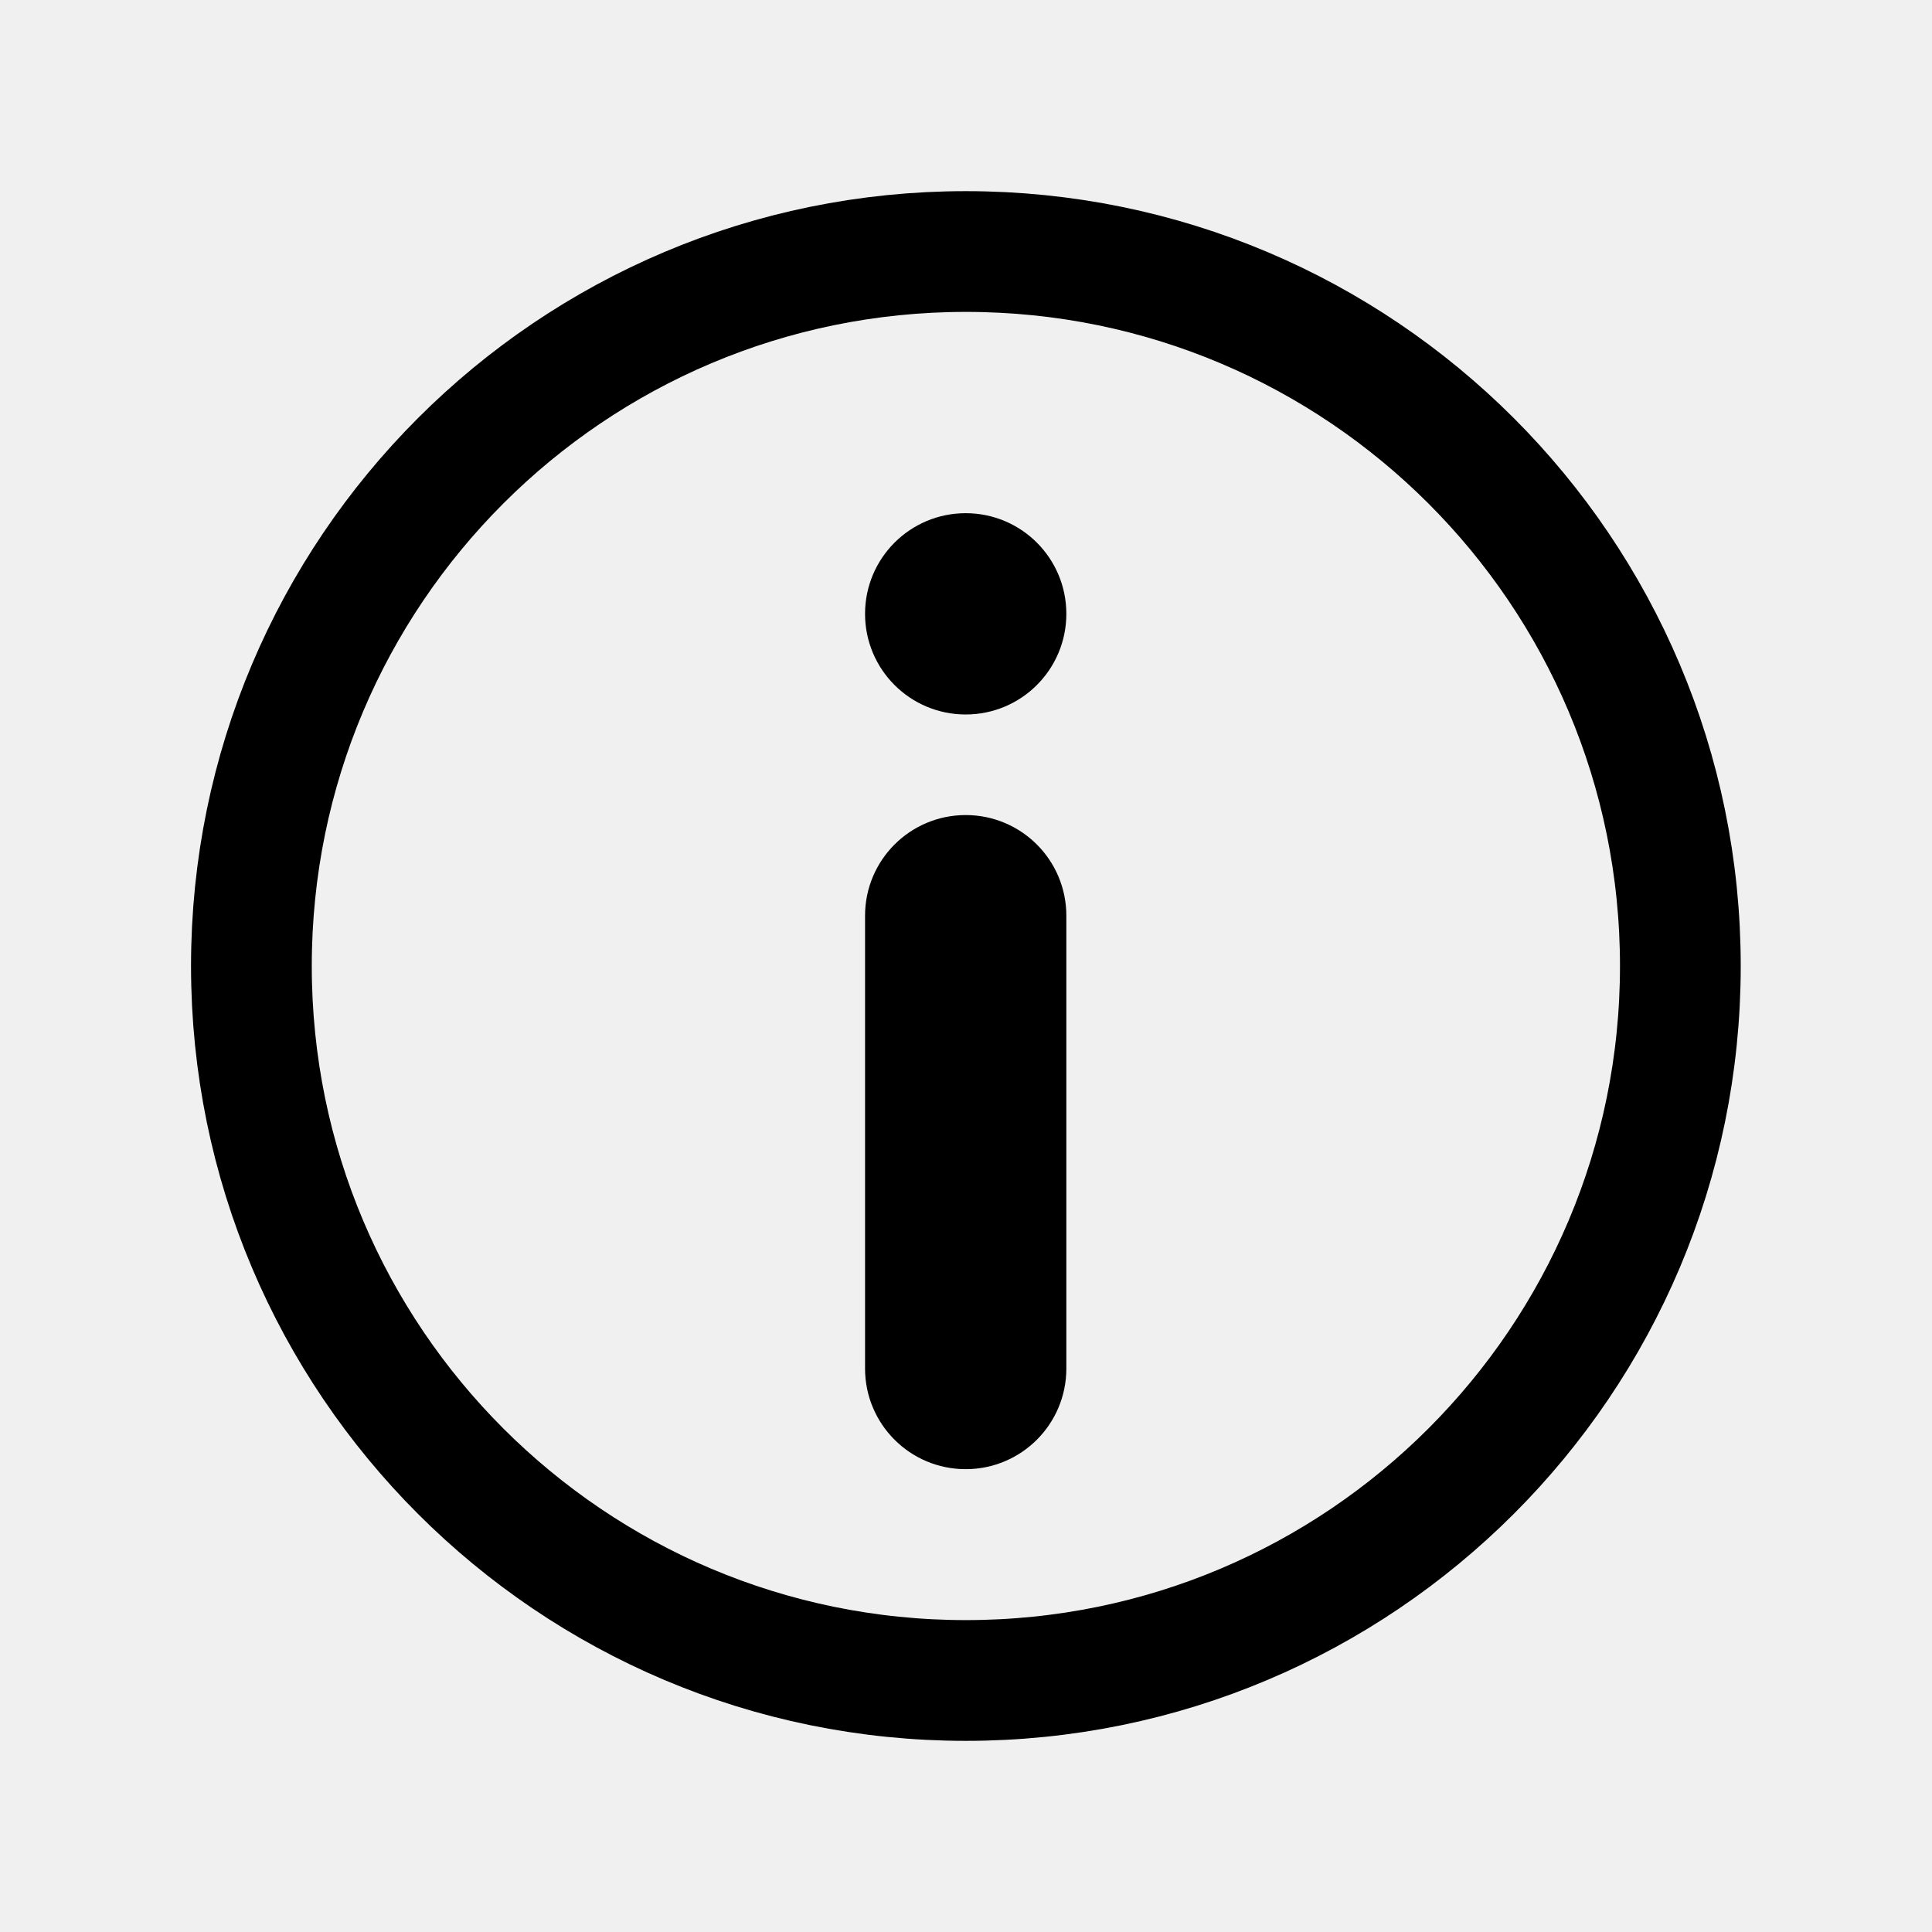
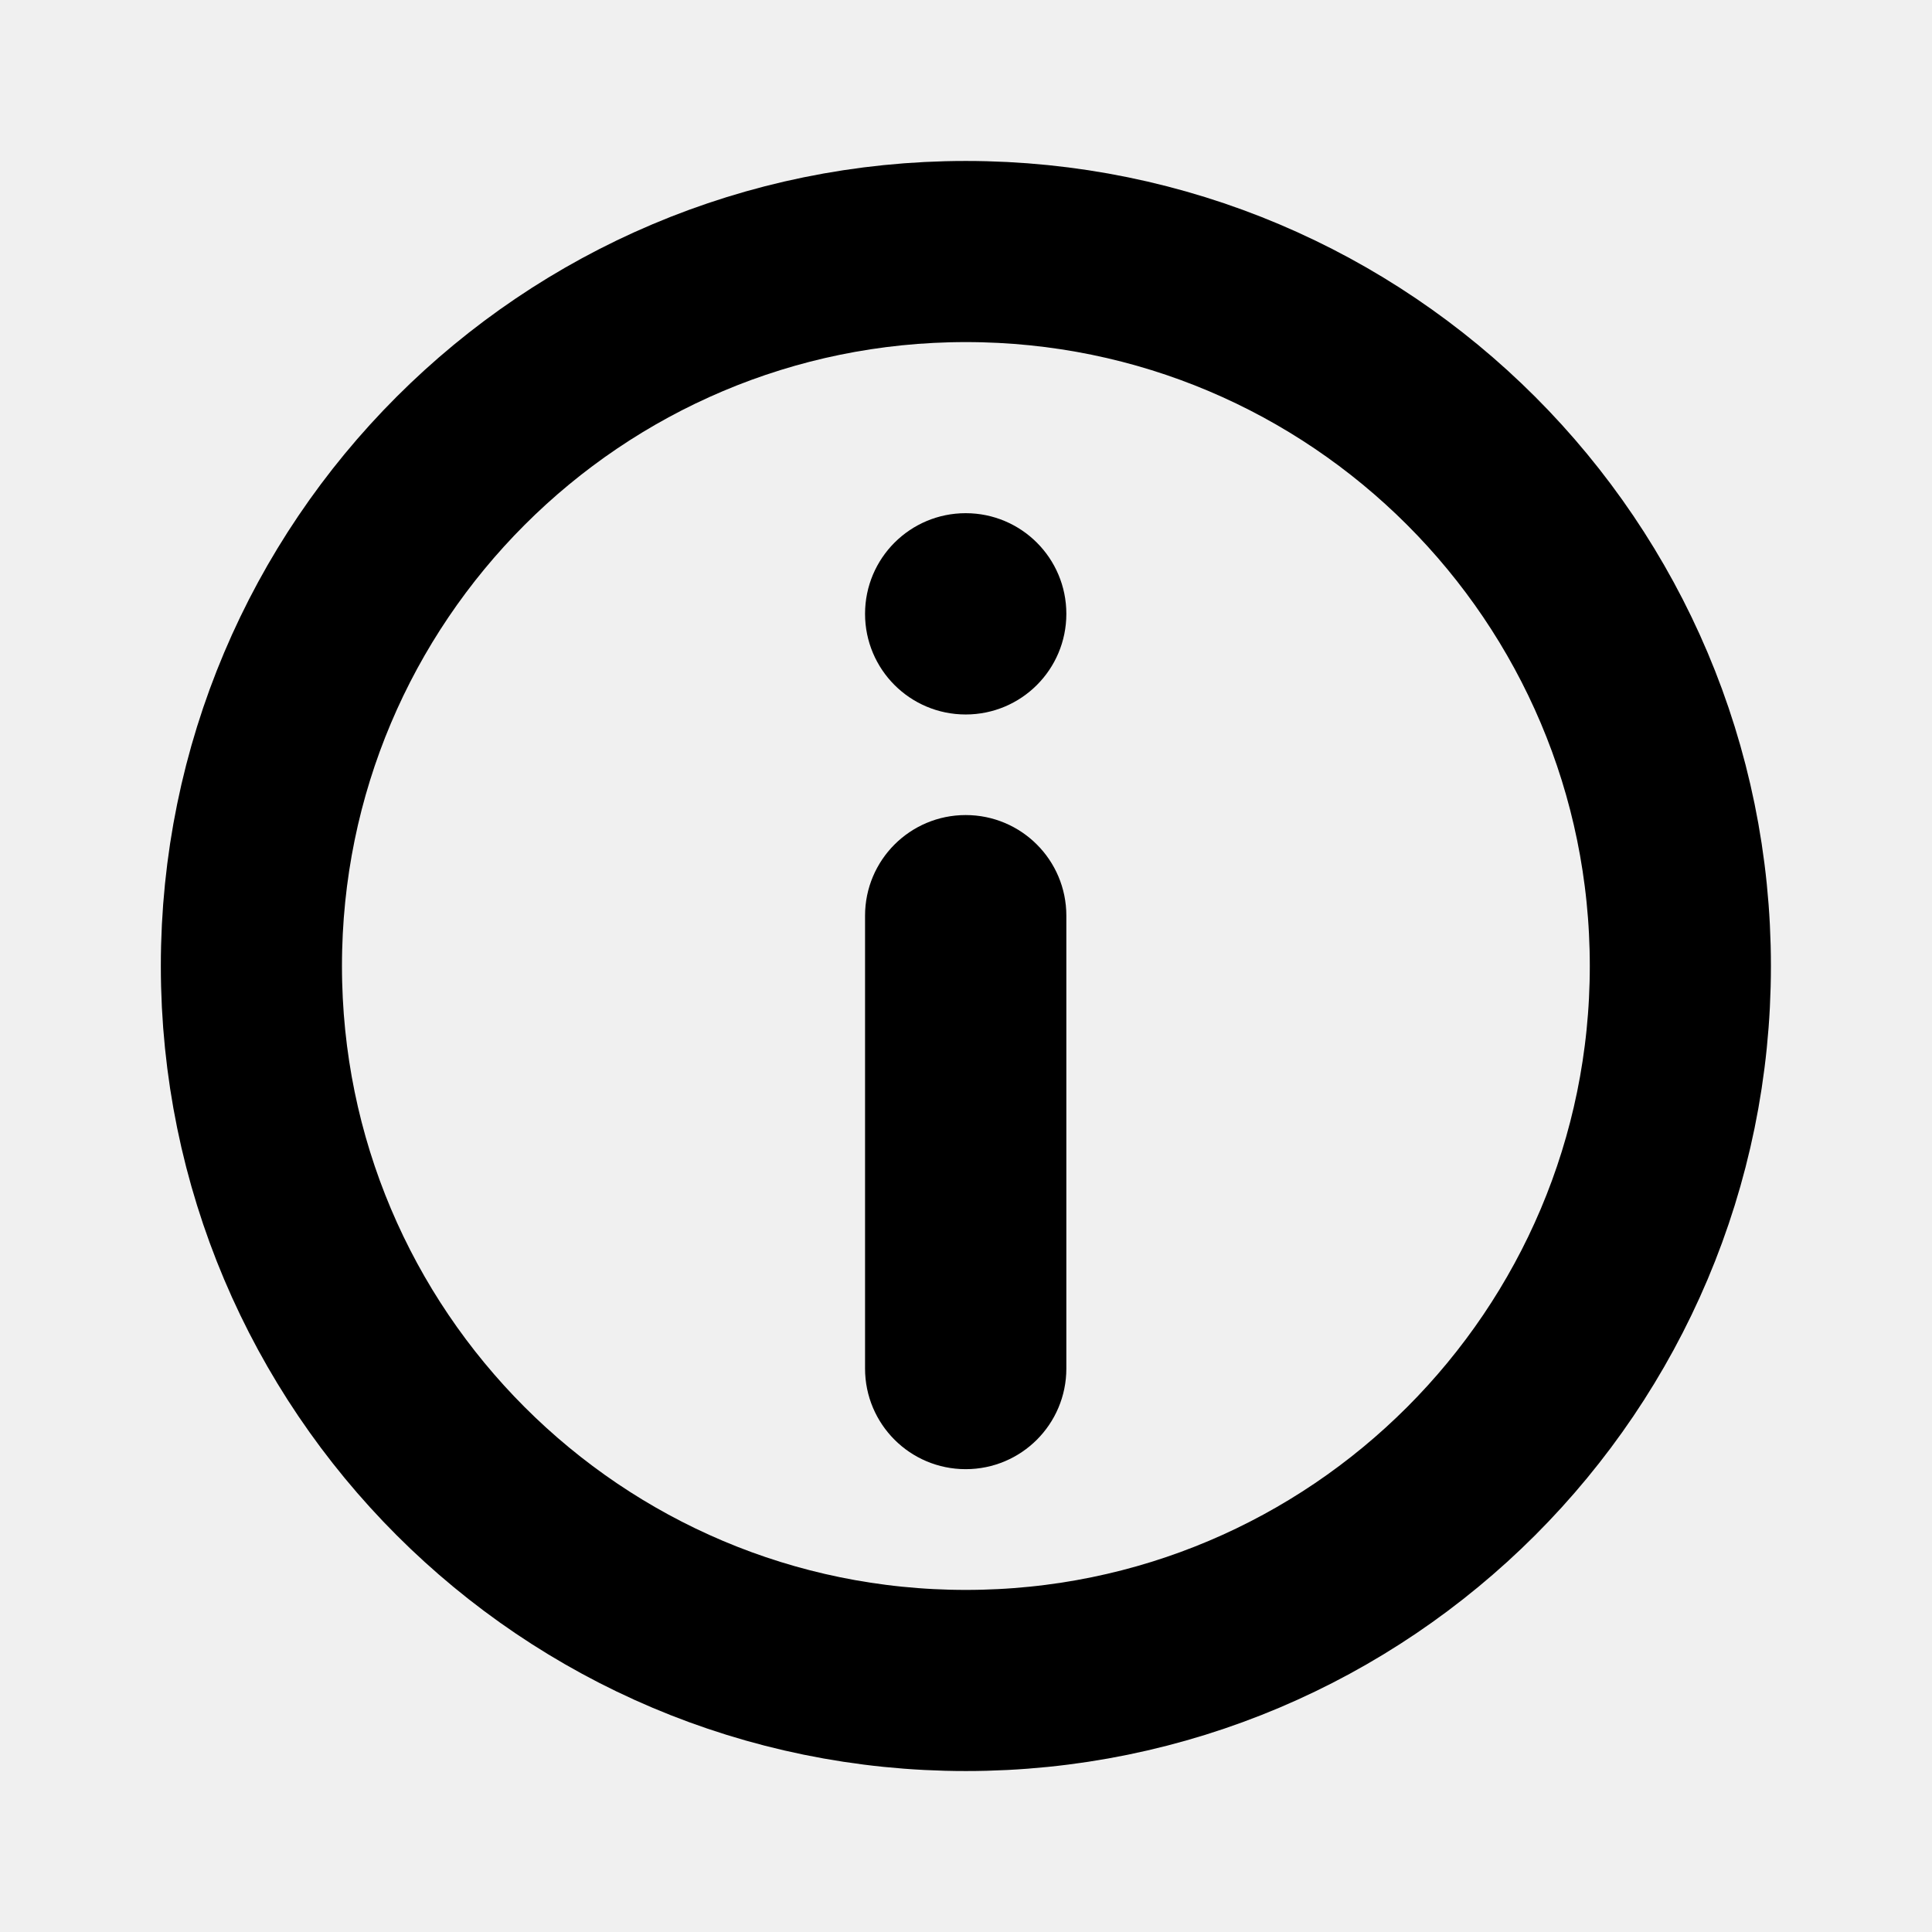
- <svg xmlns="http://www.w3.org/2000/svg" width="16" height="16" viewBox="0 0 16 16" stroke-width="inherit" fill="none">
+ <svg xmlns="http://www.w3.org/2000/svg" width="16" height="16" viewBox="0 0 16 16" fill="none">
  <g clip-path="url(#clip0_5003_120460)">
-     <circle cx="7.999" cy="8" r="5.917" stroke="currentColor" />
+     <circle cx="7.999" cy="8" r="5.917" stroke="currentColor" stroke-width="1.5" />
    <rect x="7.414" y="7" width="1.167" height="4.917" rx="0.583" fill="currentColor" stroke="currentColor" stroke-width="0.5" />
    <rect x="7.414" y="4.5" width="1.167" height="1.167" rx="0.583" fill="currentColor" stroke="currentColor" stroke-width="0.5" />
  </g>
  <defs>
    <clipPath id="clip0_5003_120460">
      <rect width="16" height="16" fill="white" />
    </clipPath>
  </defs>
</svg>
